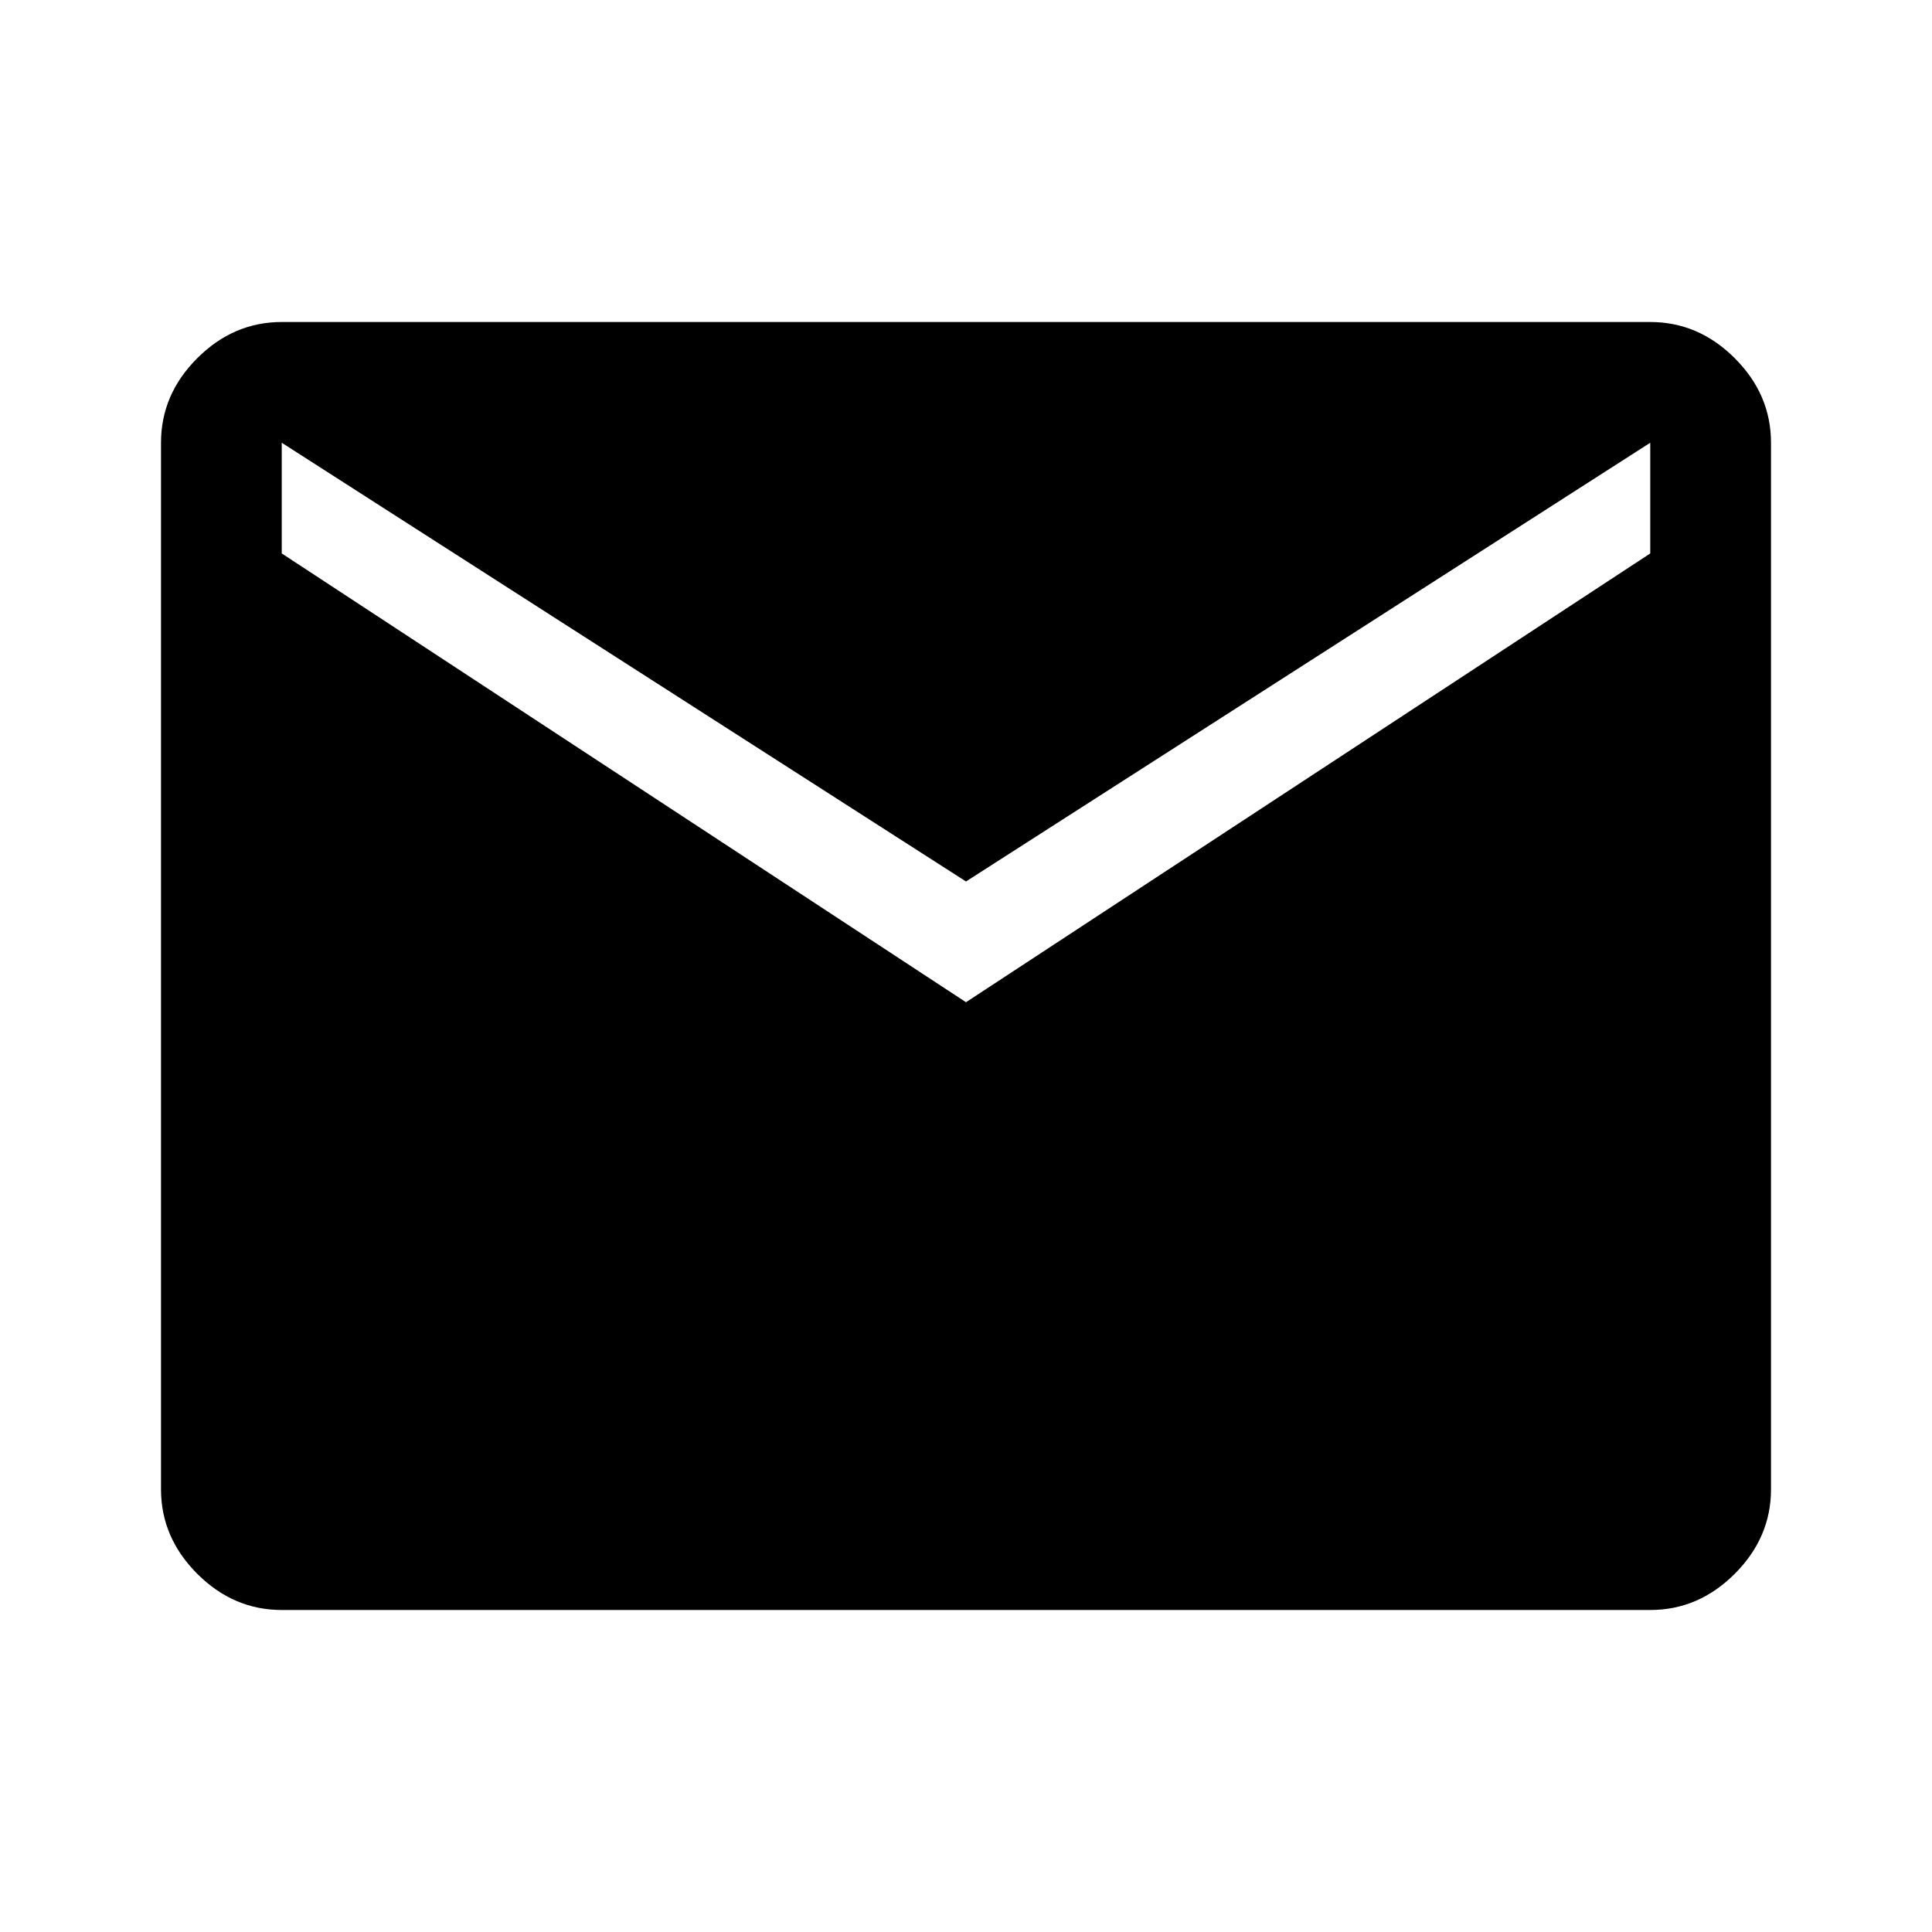
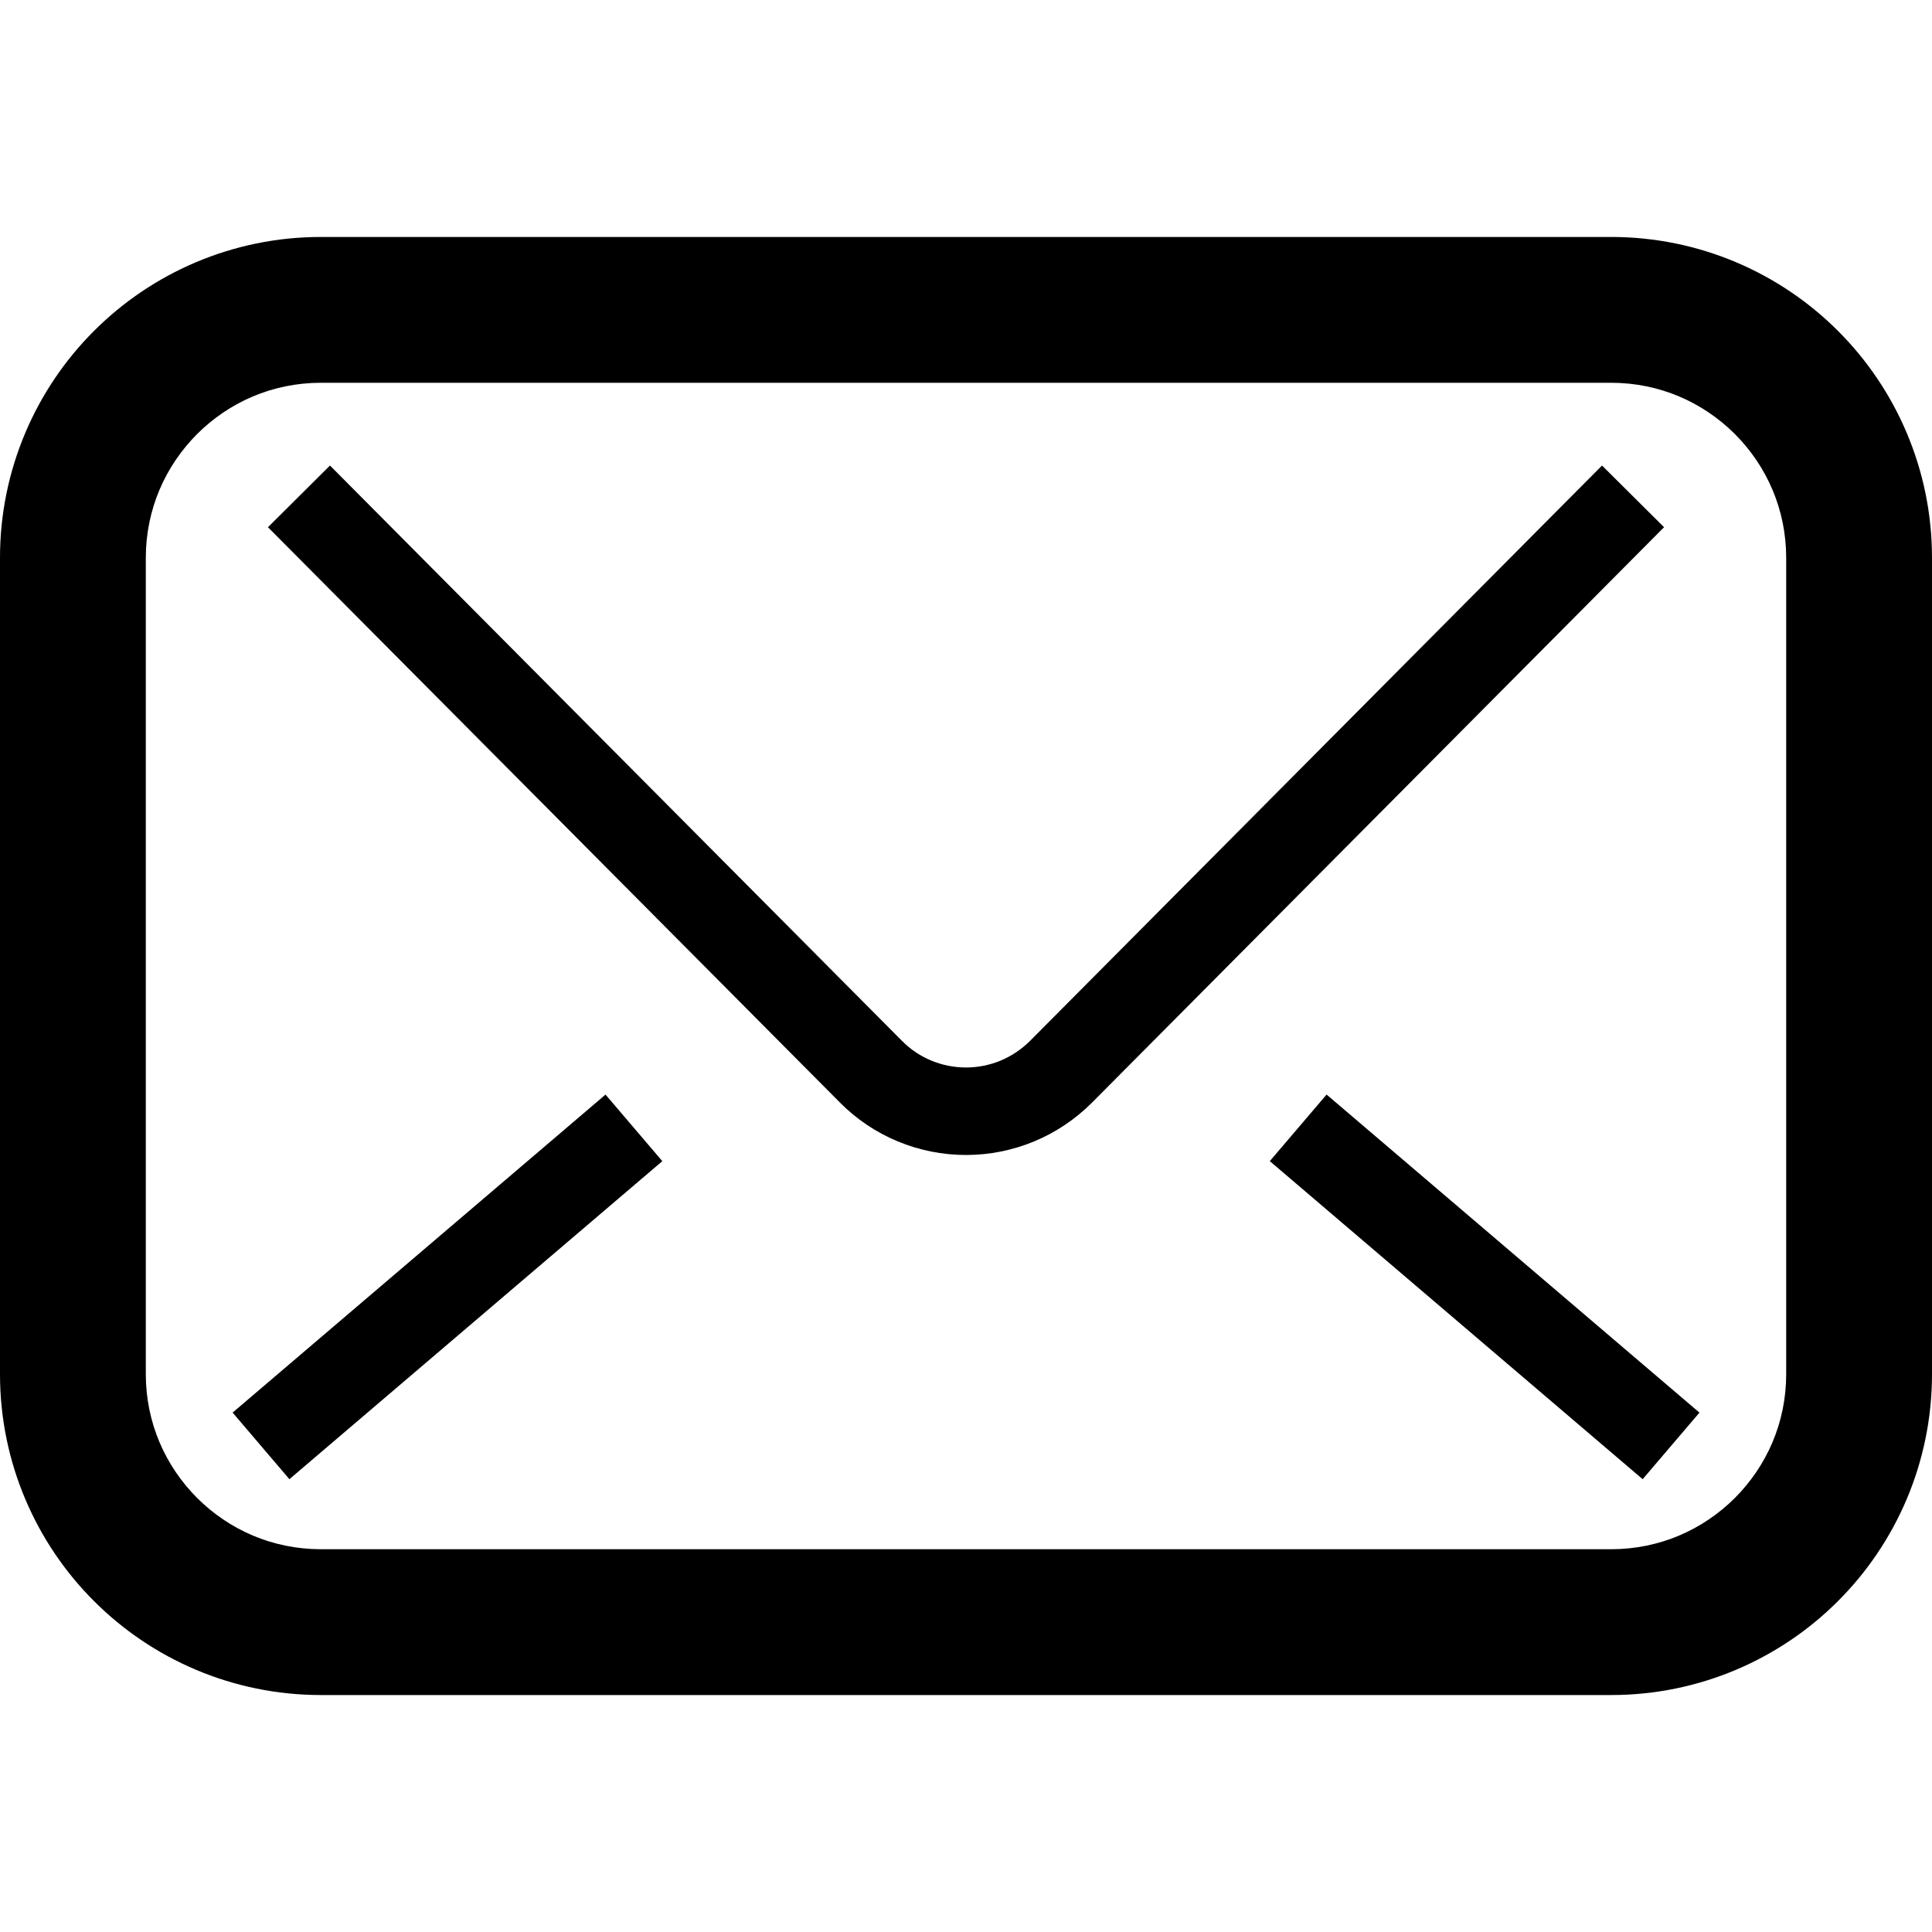
- <svg xmlns="http://www.w3.org/2000/svg" height="48" width="48">
-   <path d="M7 40q-1.2 0-2.1-.9Q4 38.2 4 37V11q0-1.2.9-2.1Q5.8 8 7 8h34q1.2 0 2.1.9.9.9.9 2.1v26q0 1.2-.9 2.1-.9.9-2.1.9Zm17-15.1 17-11.15V11L24 21.9 7 11v2.75Z" />
+ <svg xmlns="http://www.w3.org/2000/svg" version="1.1" id="_x32_" viewBox="0 0 512 512" xml:space="preserve">
+   <style type="text/css">
+ 	.st0{fill:#000000;}
+ </style>
+   <g>
+     <path class="st0" d="M487.095,87.704c-15.328-15.358-36.716-24.913-60.134-24.905H85.039c-23.418-0.008-44.806,9.547-60.134,24.905   C9.547,103.032-0.008,124.419,0,147.837v216.326c-0.008,23.418,9.547,44.806,24.905,60.134   c15.328,15.358,36.715,24.913,60.134,24.905h341.922c23.418,0.008,44.806-9.547,60.134-24.905   c15.358-15.328,24.912-36.715,24.905-60.134V147.837C512.007,124.419,502.453,103.032,487.095,87.704z M473.36,364.163   c-0.008,12.875-5.162,24.347-13.592,32.806c-8.461,8.43-19.932,13.584-32.806,13.592H85.039   c-12.875-0.008-24.346-5.162-32.806-13.592c-8.43-8.46-13.584-19.931-13.592-32.806V147.837   c0.008-12.875,5.162-24.346,13.592-32.806c8.46-8.43,19.932-13.584,32.806-13.592h341.922c12.875,0.008,24.346,5.162,32.806,13.592   c8.43,8.46,13.584,19.932,13.592,32.806V364.163z" />
+     <path class="st0" d="M424.553,123.37l-151.58,152.471c-4.559,4.543-10.596,7.049-16.973,7.056c-6.385,0-12.498-2.536-16.921-7.019   l0.046,0.053L87.446,123.37l-16.437,16.346l151.558,152.441l0.03,0.038c8.846,8.92,20.883,13.887,33.403,13.887   c12.52,0.007,24.52-4.989,33.365-13.849l0.151-0.152l151.475-152.365L424.553,123.37z" />
+     <polygon class="st0" points="336.511,307.712 435.323,392.003 450.372,374.358 351.559,290.067  " />
+     <rect x="106.971" y="276.095" transform="matrix(-0.6489 -0.7609 0.7609 -0.6489 -63.9735 652.5507)" class="st0" width="23.191" height="129.88" />
+   </g>
</svg>
